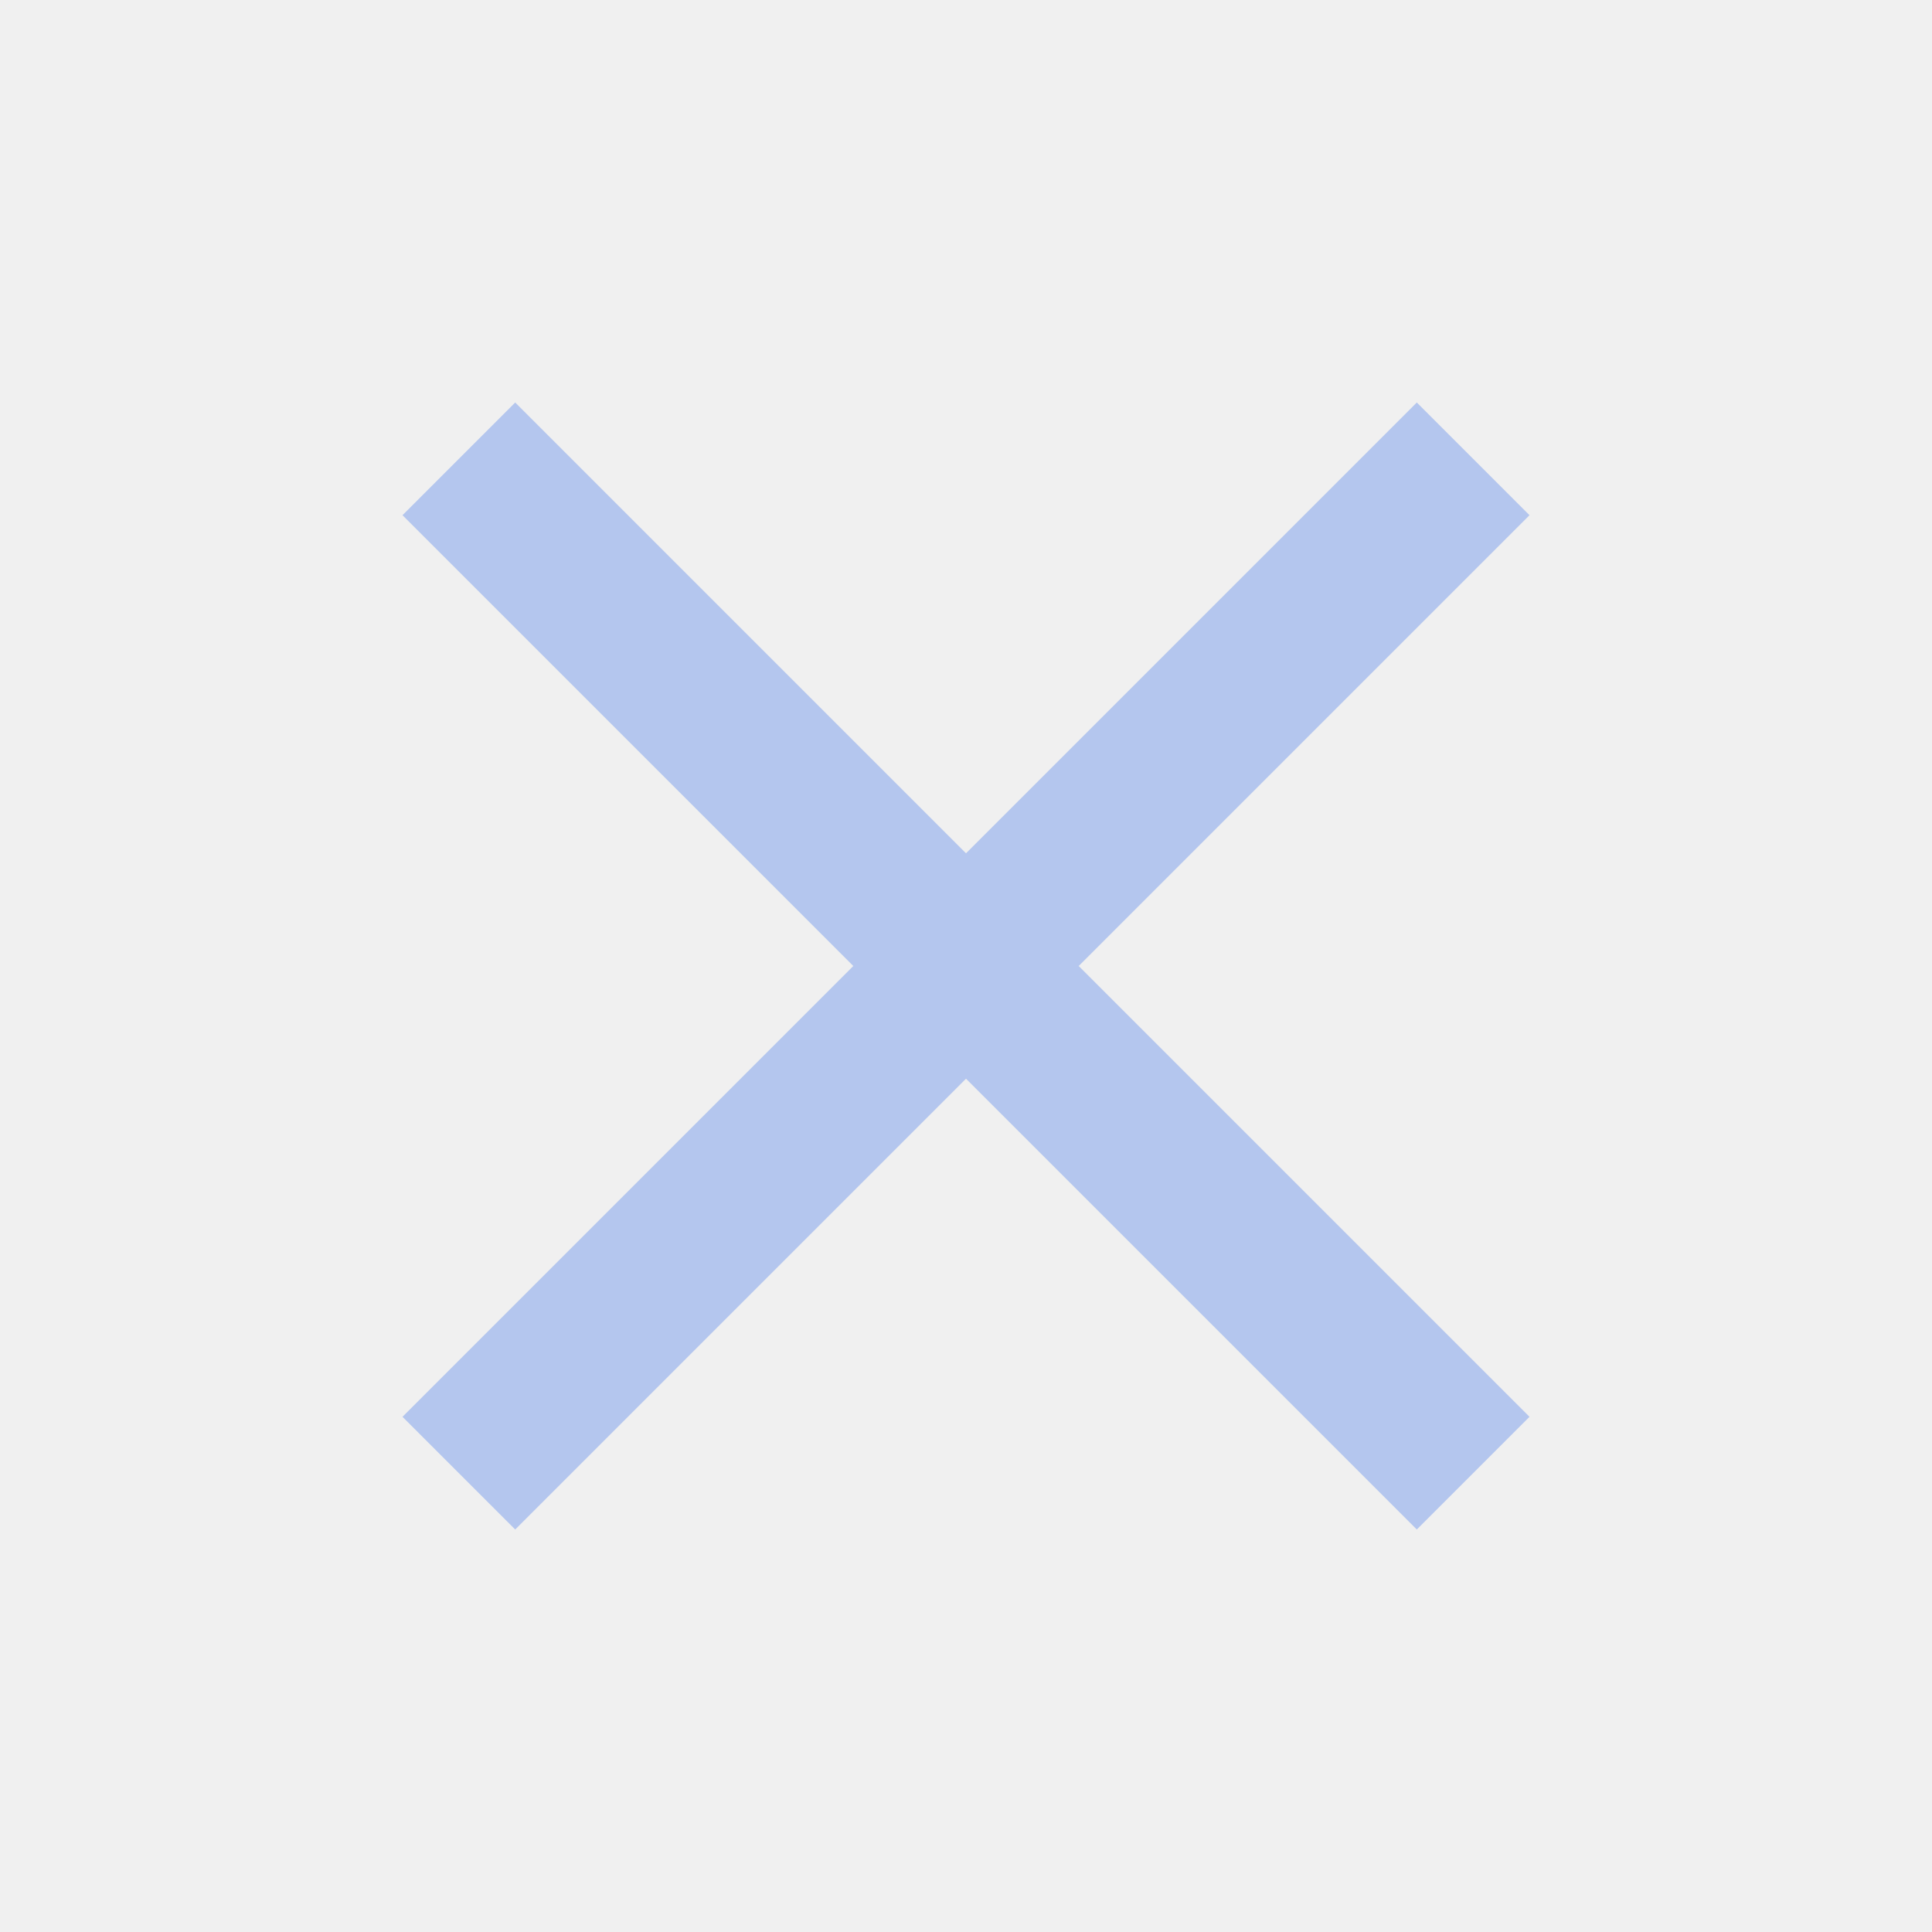
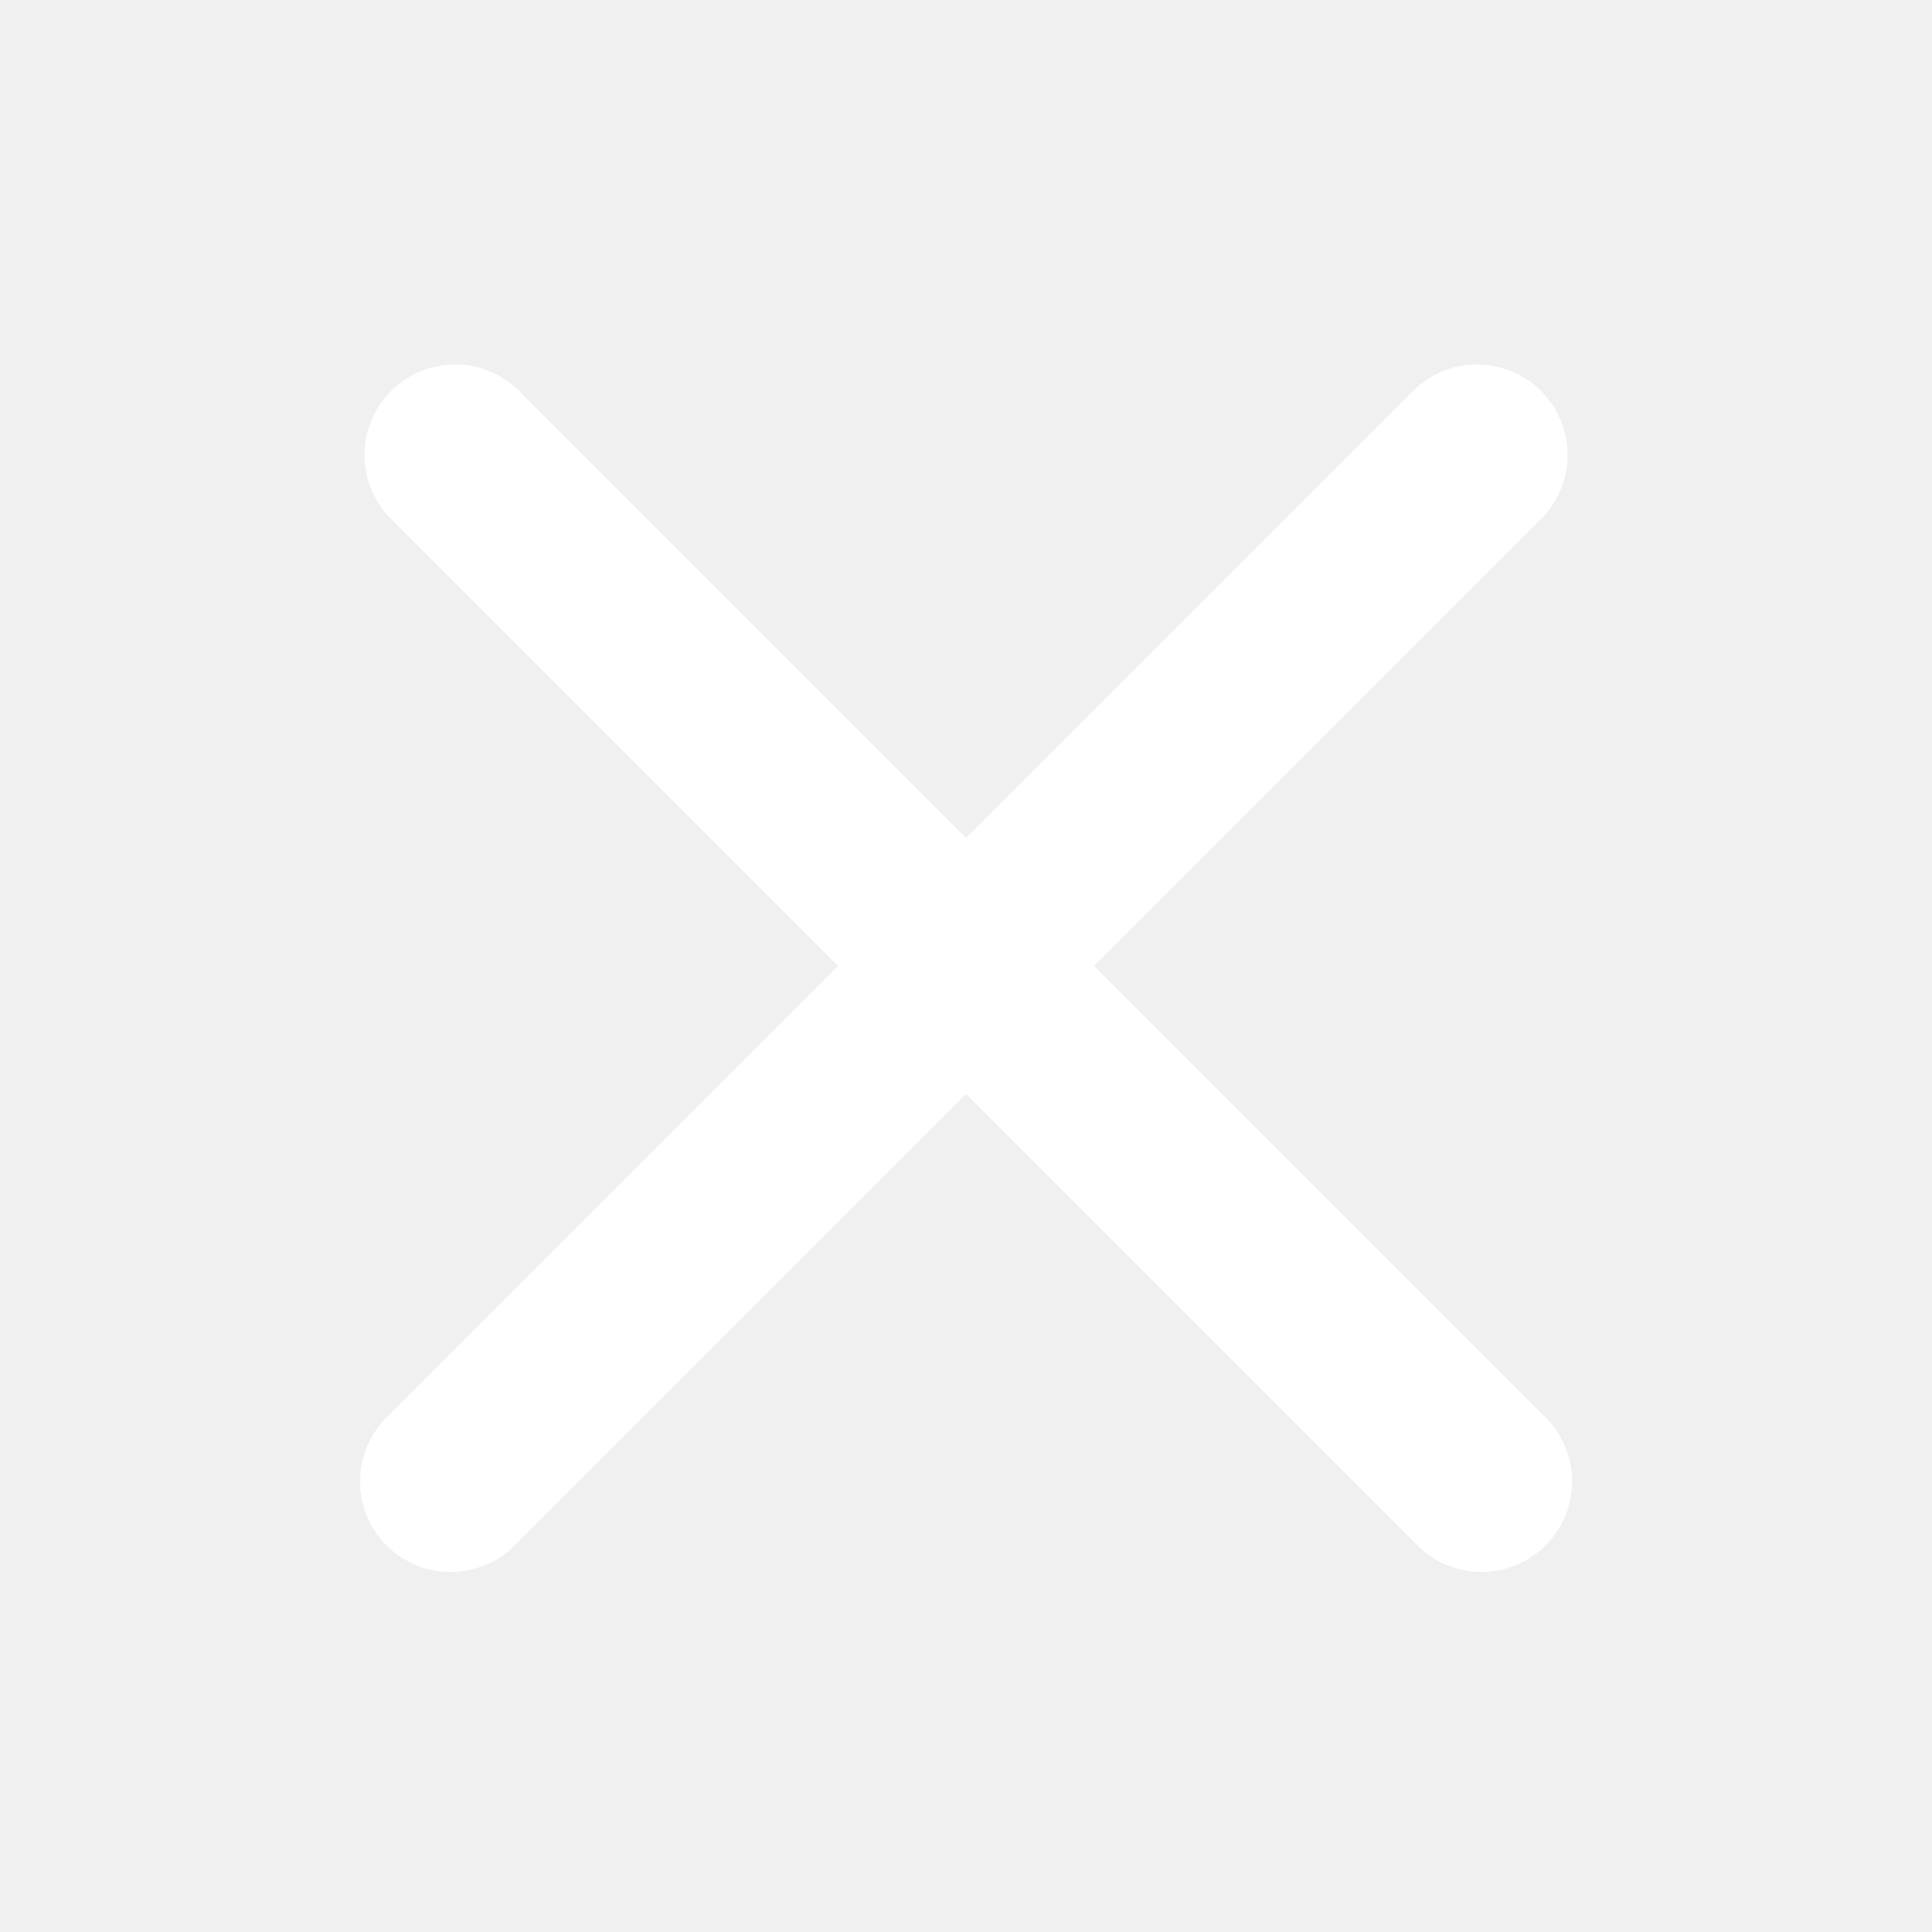
- <svg xmlns="http://www.w3.org/2000/svg" height="24px" viewBox="0 -960 960 960" width="24px" fill="#b4c6ee">
-   <path d="m256-200-56-56 224-224-224-224 56-56 224 224 224-224 56 56-224 224 224 224-56 56-224-224-224 224Z" />
+ <svg xmlns="http://www.w3.org/2000/svg" width="24" height="24" viewBox="0 0 24 24" fill="none">
+   <path fill-rule="evenodd" clip-rule="evenodd" d="M6.421 4.829C6.207 4.631 5.925 4.522 5.634 4.528C5.342 4.533 5.064 4.651 4.858 4.857C4.652 5.063 4.534 5.341 4.529 5.633C4.524 5.924 4.632 6.206 4.831 6.419L10.411 11.999L4.831 17.579C4.72 17.682 4.632 17.806 4.57 17.945C4.509 18.082 4.476 18.231 4.473 18.383C4.47 18.534 4.498 18.684 4.555 18.824C4.611 18.964 4.695 19.091 4.802 19.198C4.909 19.305 5.036 19.389 5.176 19.445C5.316 19.502 5.466 19.53 5.617 19.527C5.769 19.524 5.918 19.491 6.056 19.43C6.194 19.369 6.318 19.28 6.421 19.169L12.001 13.589L17.581 19.169C17.684 19.28 17.808 19.369 17.946 19.43C18.084 19.491 18.233 19.524 18.384 19.527C18.535 19.53 18.685 19.502 18.825 19.445C18.965 19.389 19.092 19.305 19.199 19.198C19.306 19.091 19.39 18.964 19.447 18.824C19.503 18.684 19.531 18.534 19.529 18.383C19.526 18.231 19.493 18.082 19.431 17.945C19.37 17.806 19.281 17.682 19.171 17.579L13.591 11.999L19.171 6.419C19.369 6.206 19.478 5.924 19.473 5.633C19.467 5.341 19.349 5.063 19.143 4.857C18.937 4.651 18.659 4.533 18.367 4.528C18.076 4.522 17.794 4.631 17.581 4.829L12.001 10.409L6.421 4.829Z" fill="#FFFFFF" />
</svg>
